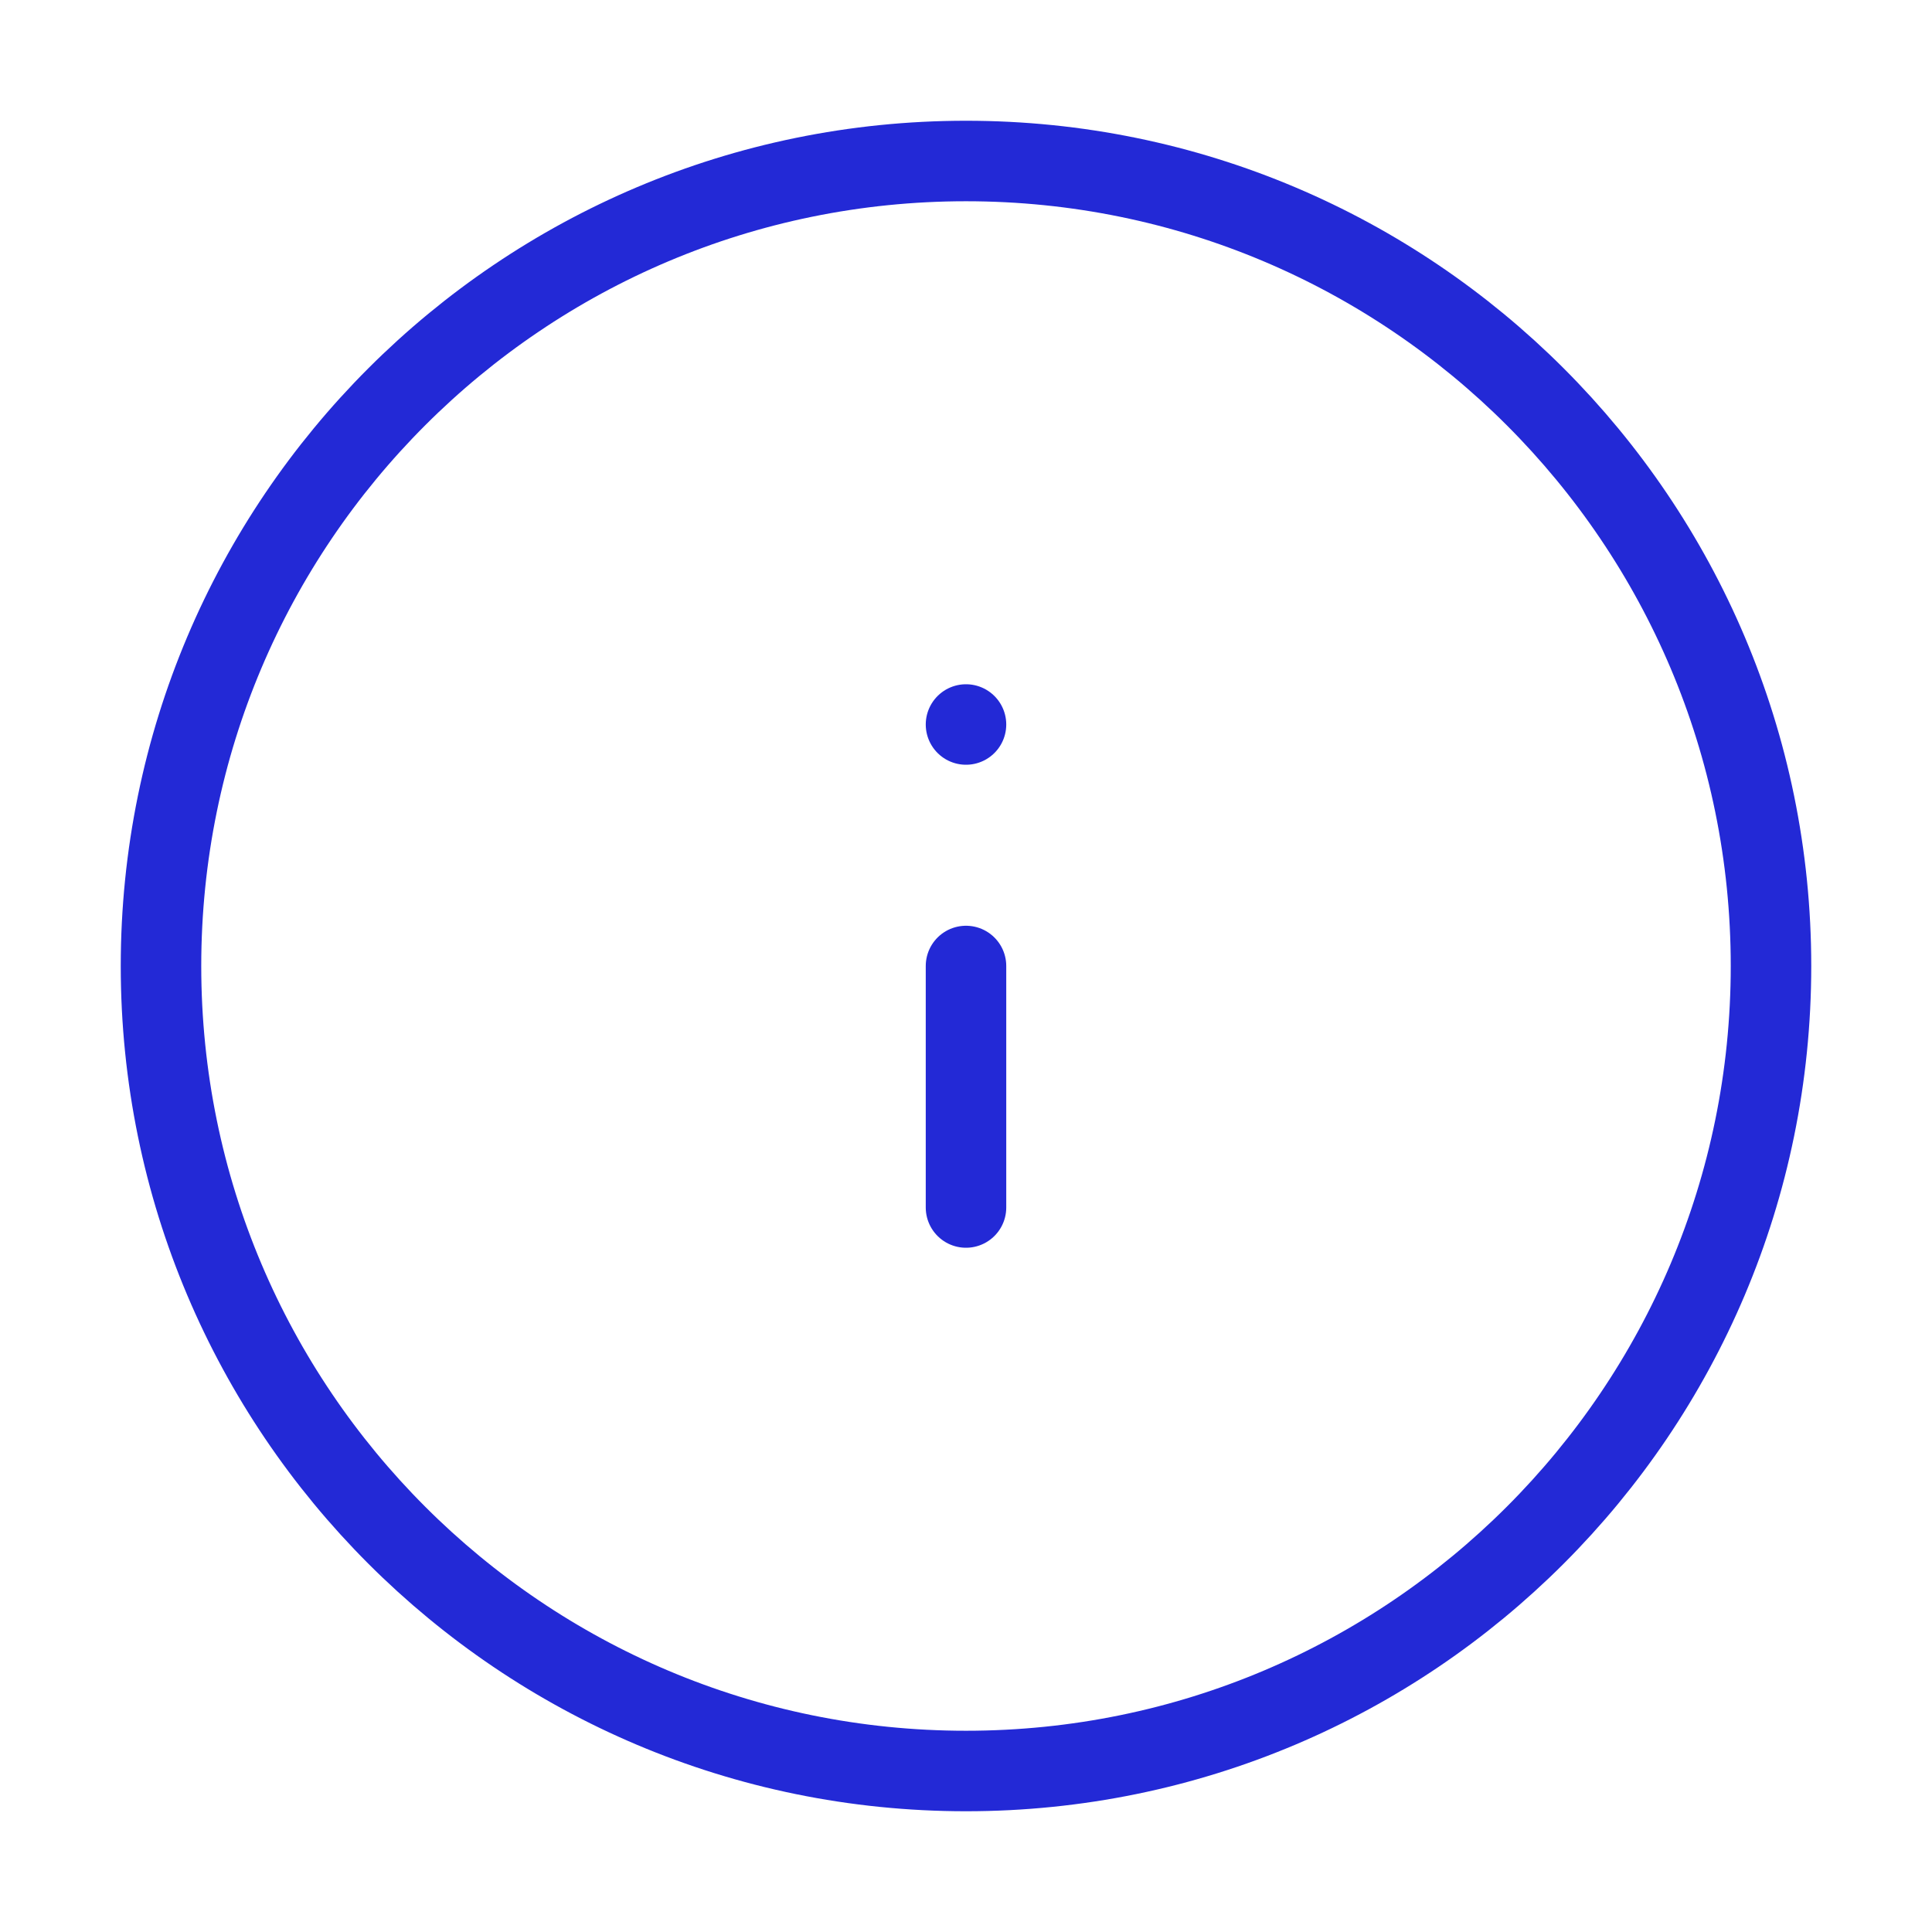
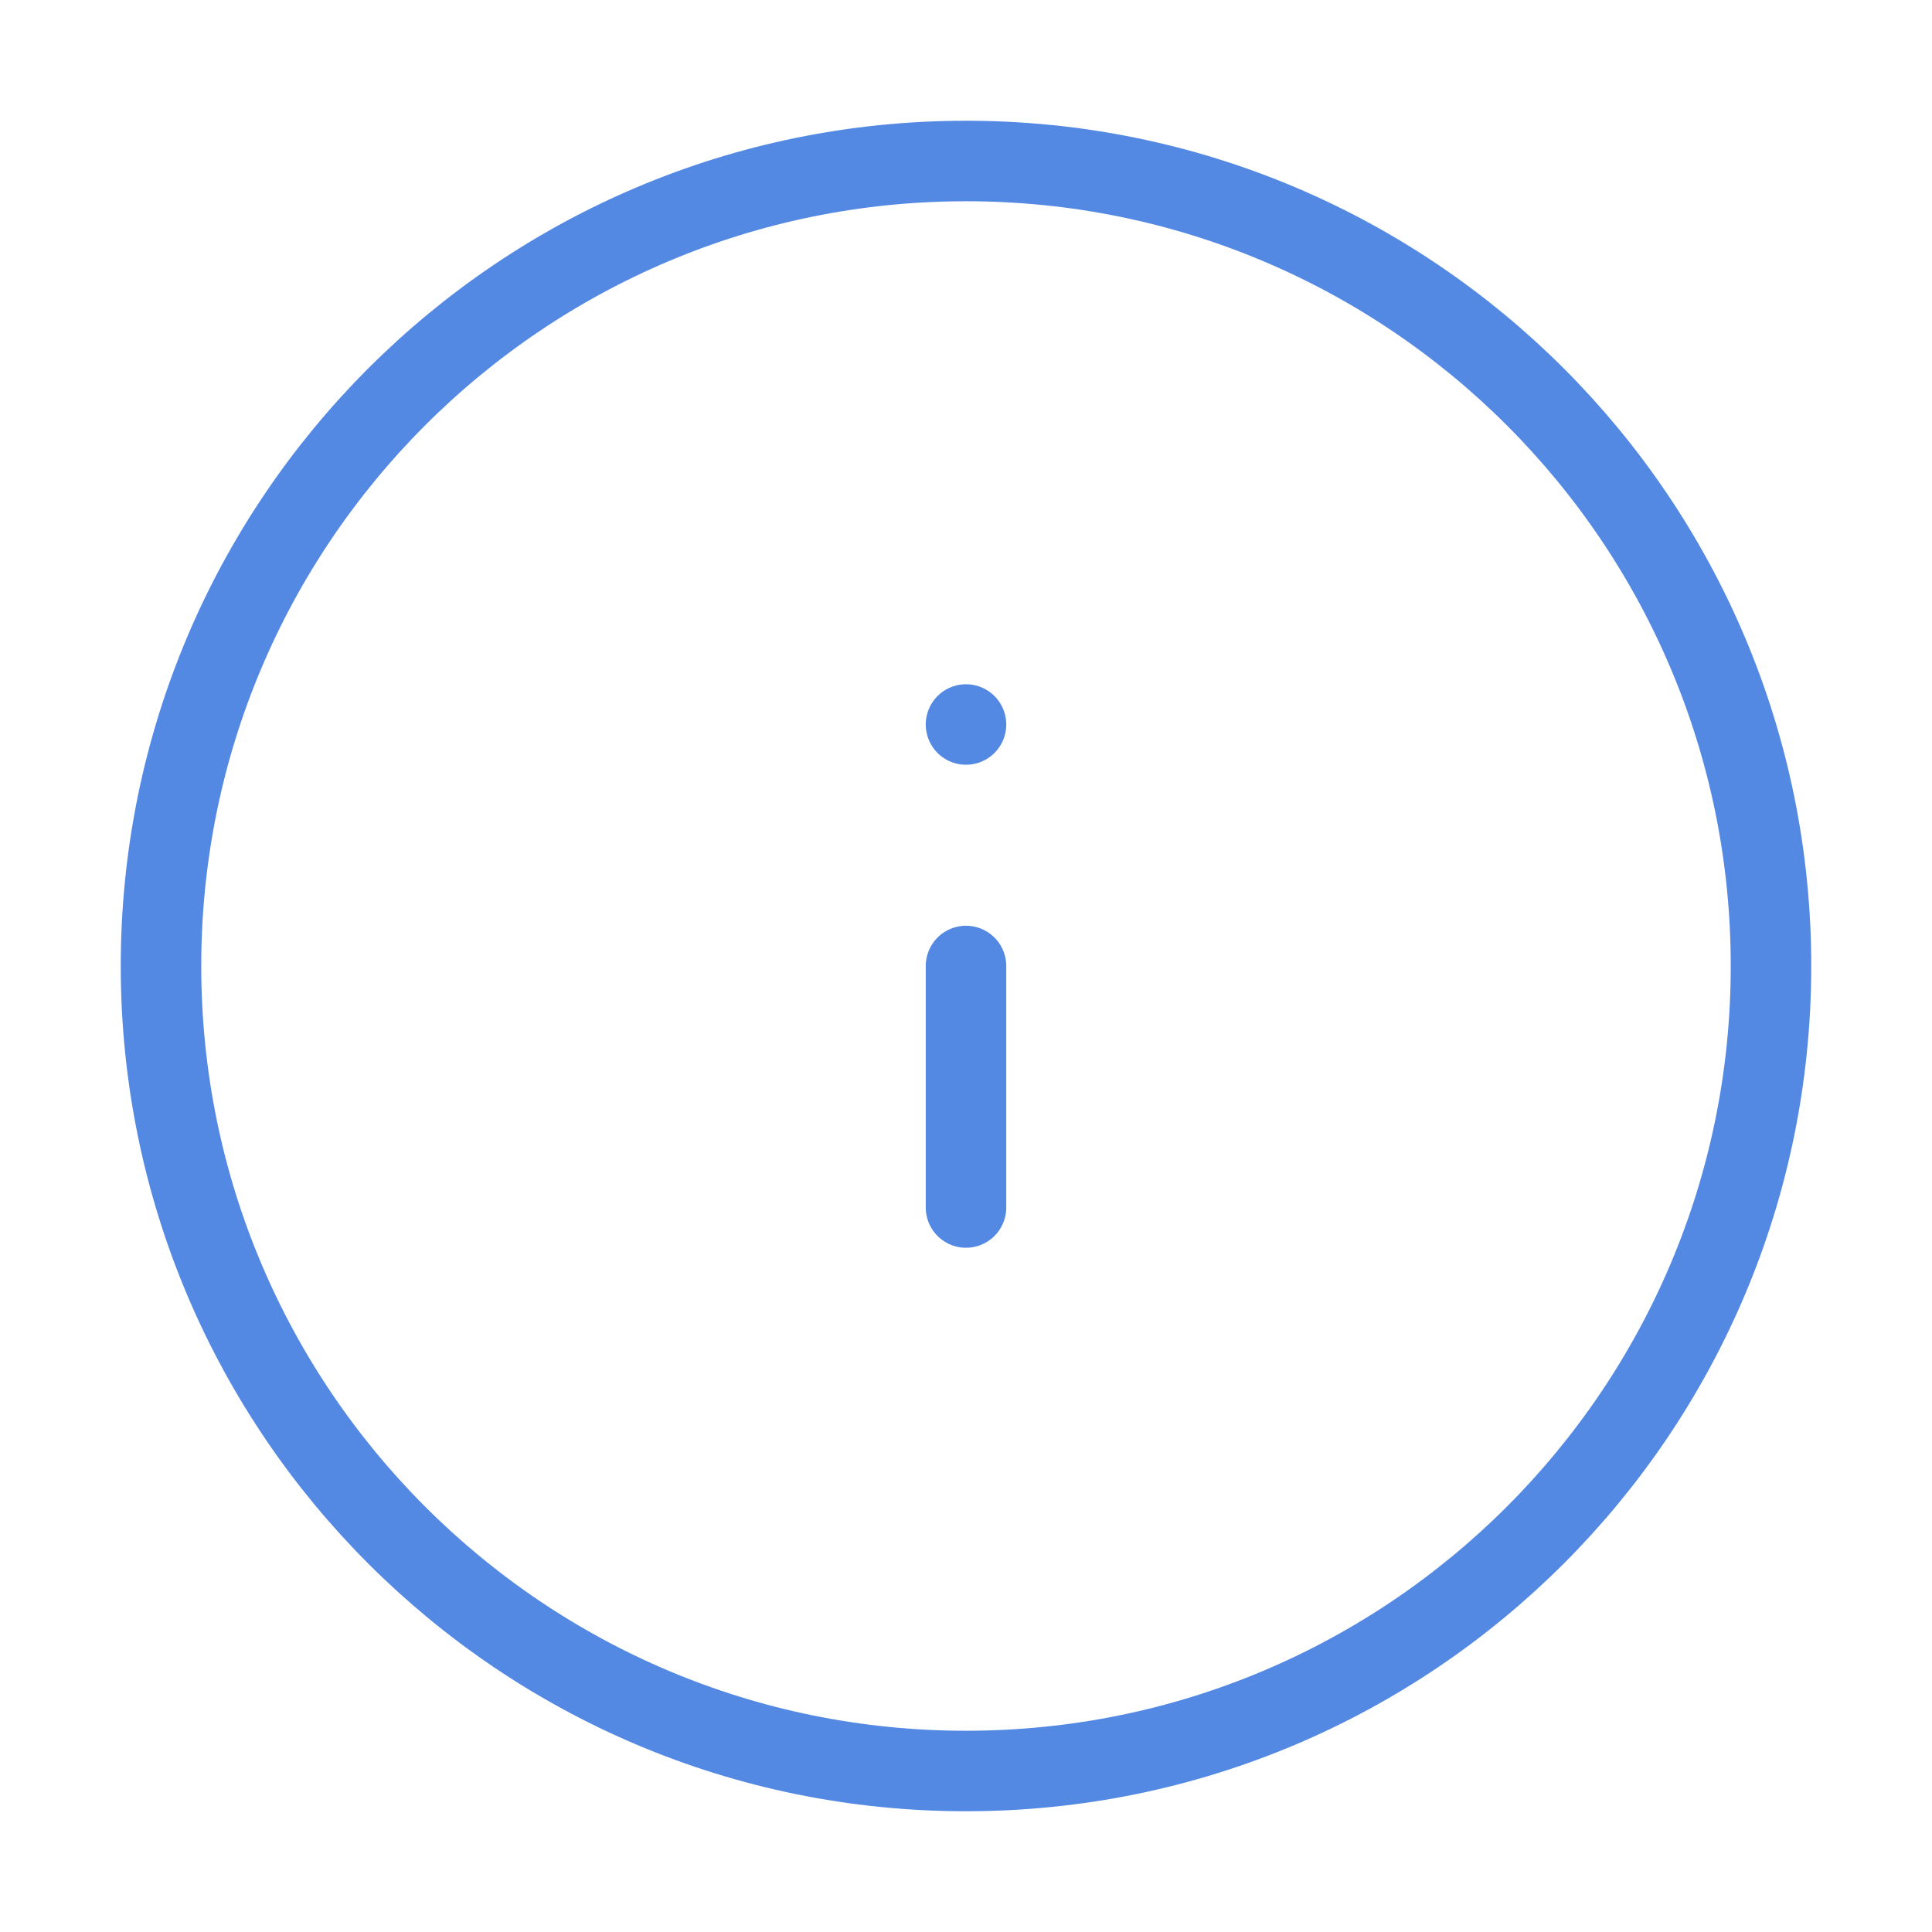
- <svg xmlns="http://www.w3.org/2000/svg" role="img" width="48px" height="48px" viewBox="0 0 24 24" aria-labelledby="infoIconTitle" stroke="#2329D6" stroke-width="1" stroke-linecap="round" stroke-linejoin="miter" fill="none" color="#2329D6">
+ <svg xmlns="http://www.w3.org/2000/svg" role="img" width="48px" height="48px" viewBox="0 0 24 24" aria-labelledby="infoIconTitle" stroke="#5389E3" stroke-width="1" stroke-linecap="round" stroke-linejoin="miter" fill="none" color="#5389E3">
  <path d="M12,12 L12,15" />
  <line x1="12" y1="9" x2="12" y2="9" />
  <circle cx="12" cy="12" r="10" />
</svg>
